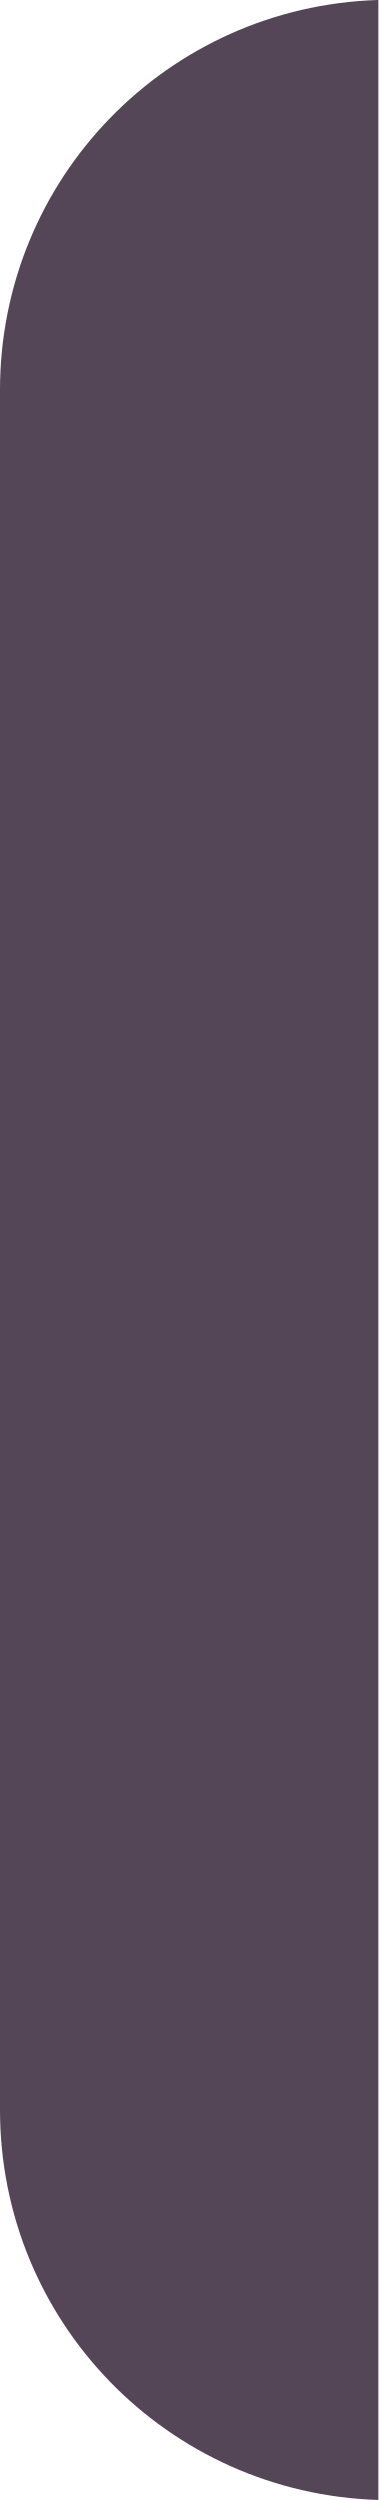
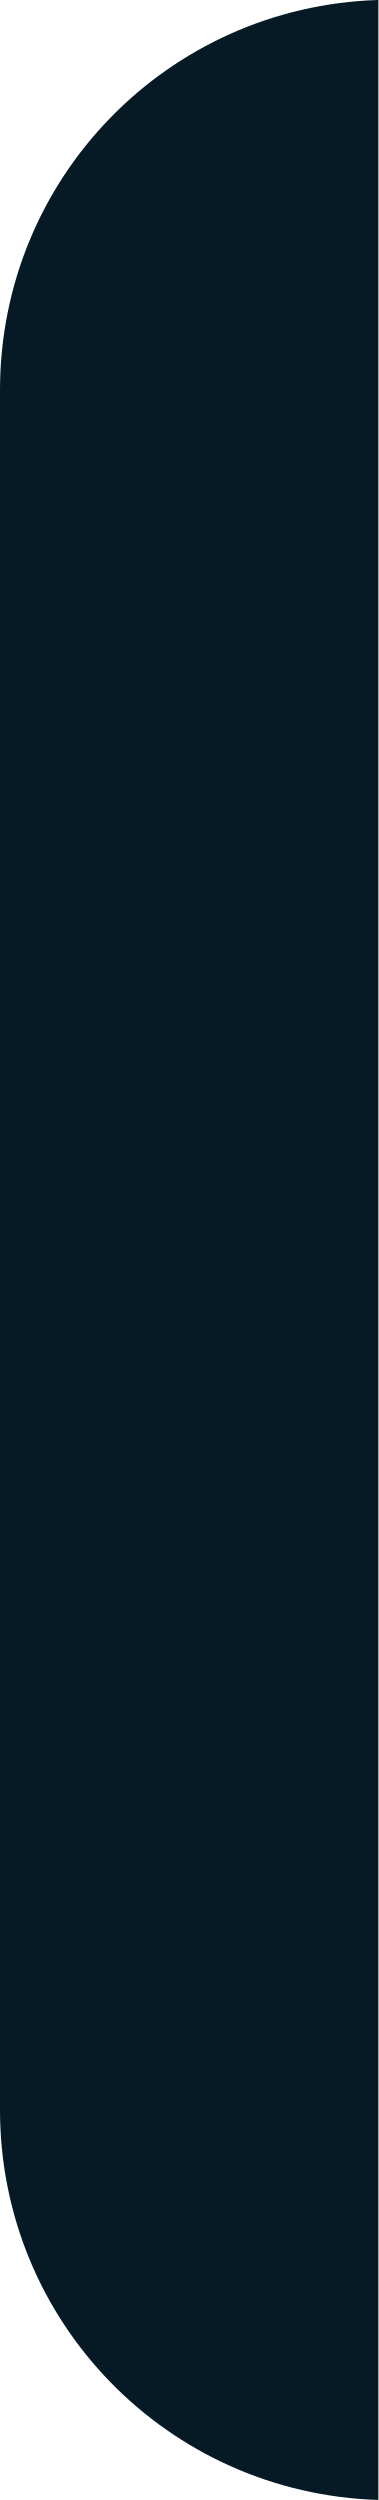
<svg xmlns="http://www.w3.org/2000/svg" width="4.842mm" height="31.992mm" viewBox="0 0 4.842 31.992" version="1.1" id="svg5">
  <defs id="defs2" />
  <g id="layer1" transform="translate(-72.61414,-42.44438)">
-     <path id="rect111" style="fill:#544656;fill-opacity:1;stroke:none;stroke-width:0.265;stroke-opacity:1" d="m 77.456,42.444 c -2.696,0.083 -4.842,2.279 -4.842,4.996 v 22 c 0,2.717 2.146,4.912 4.842,4.996 z" />
+     <path id="rect111" style="fill:#061a26;fill-opacity:1;stroke:none;stroke-width:0.265;stroke-opacity:1" d="m 77.456,42.444 c -2.696,0.083 -4.842,2.279 -4.842,4.996 v 22 c 0,2.717 2.146,4.912 4.842,4.996 z" />
  </g>
</svg>
